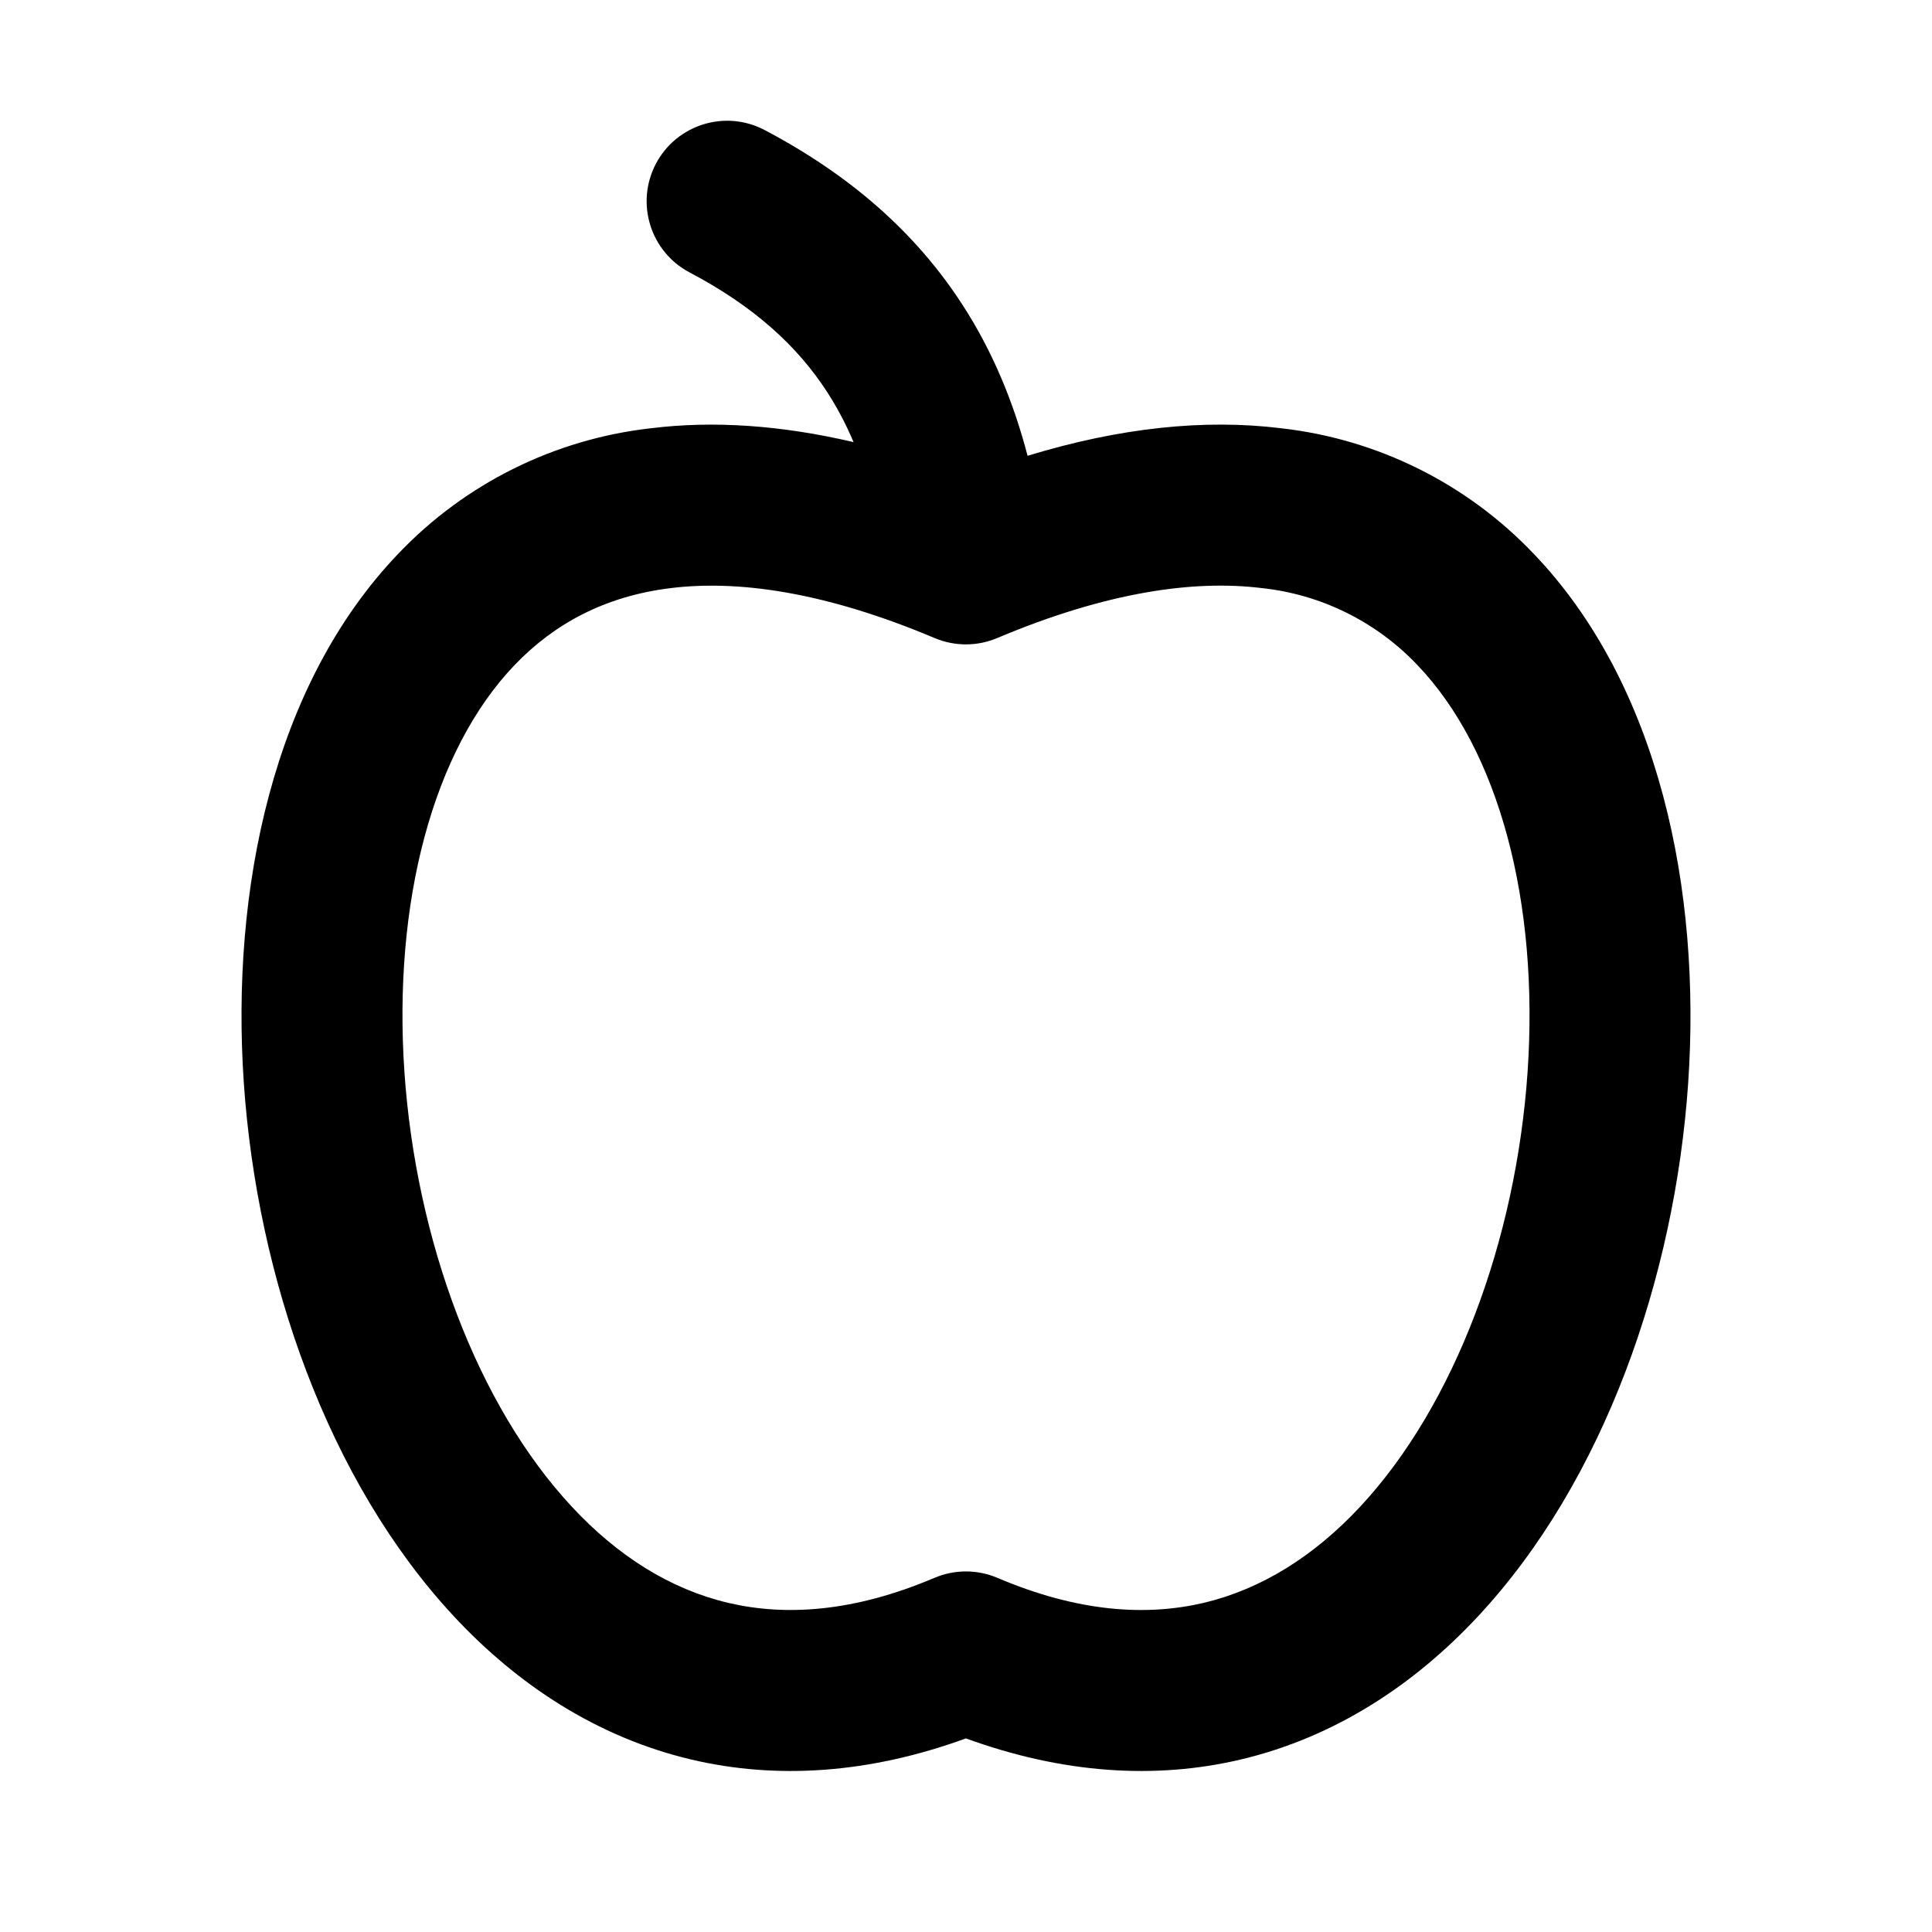
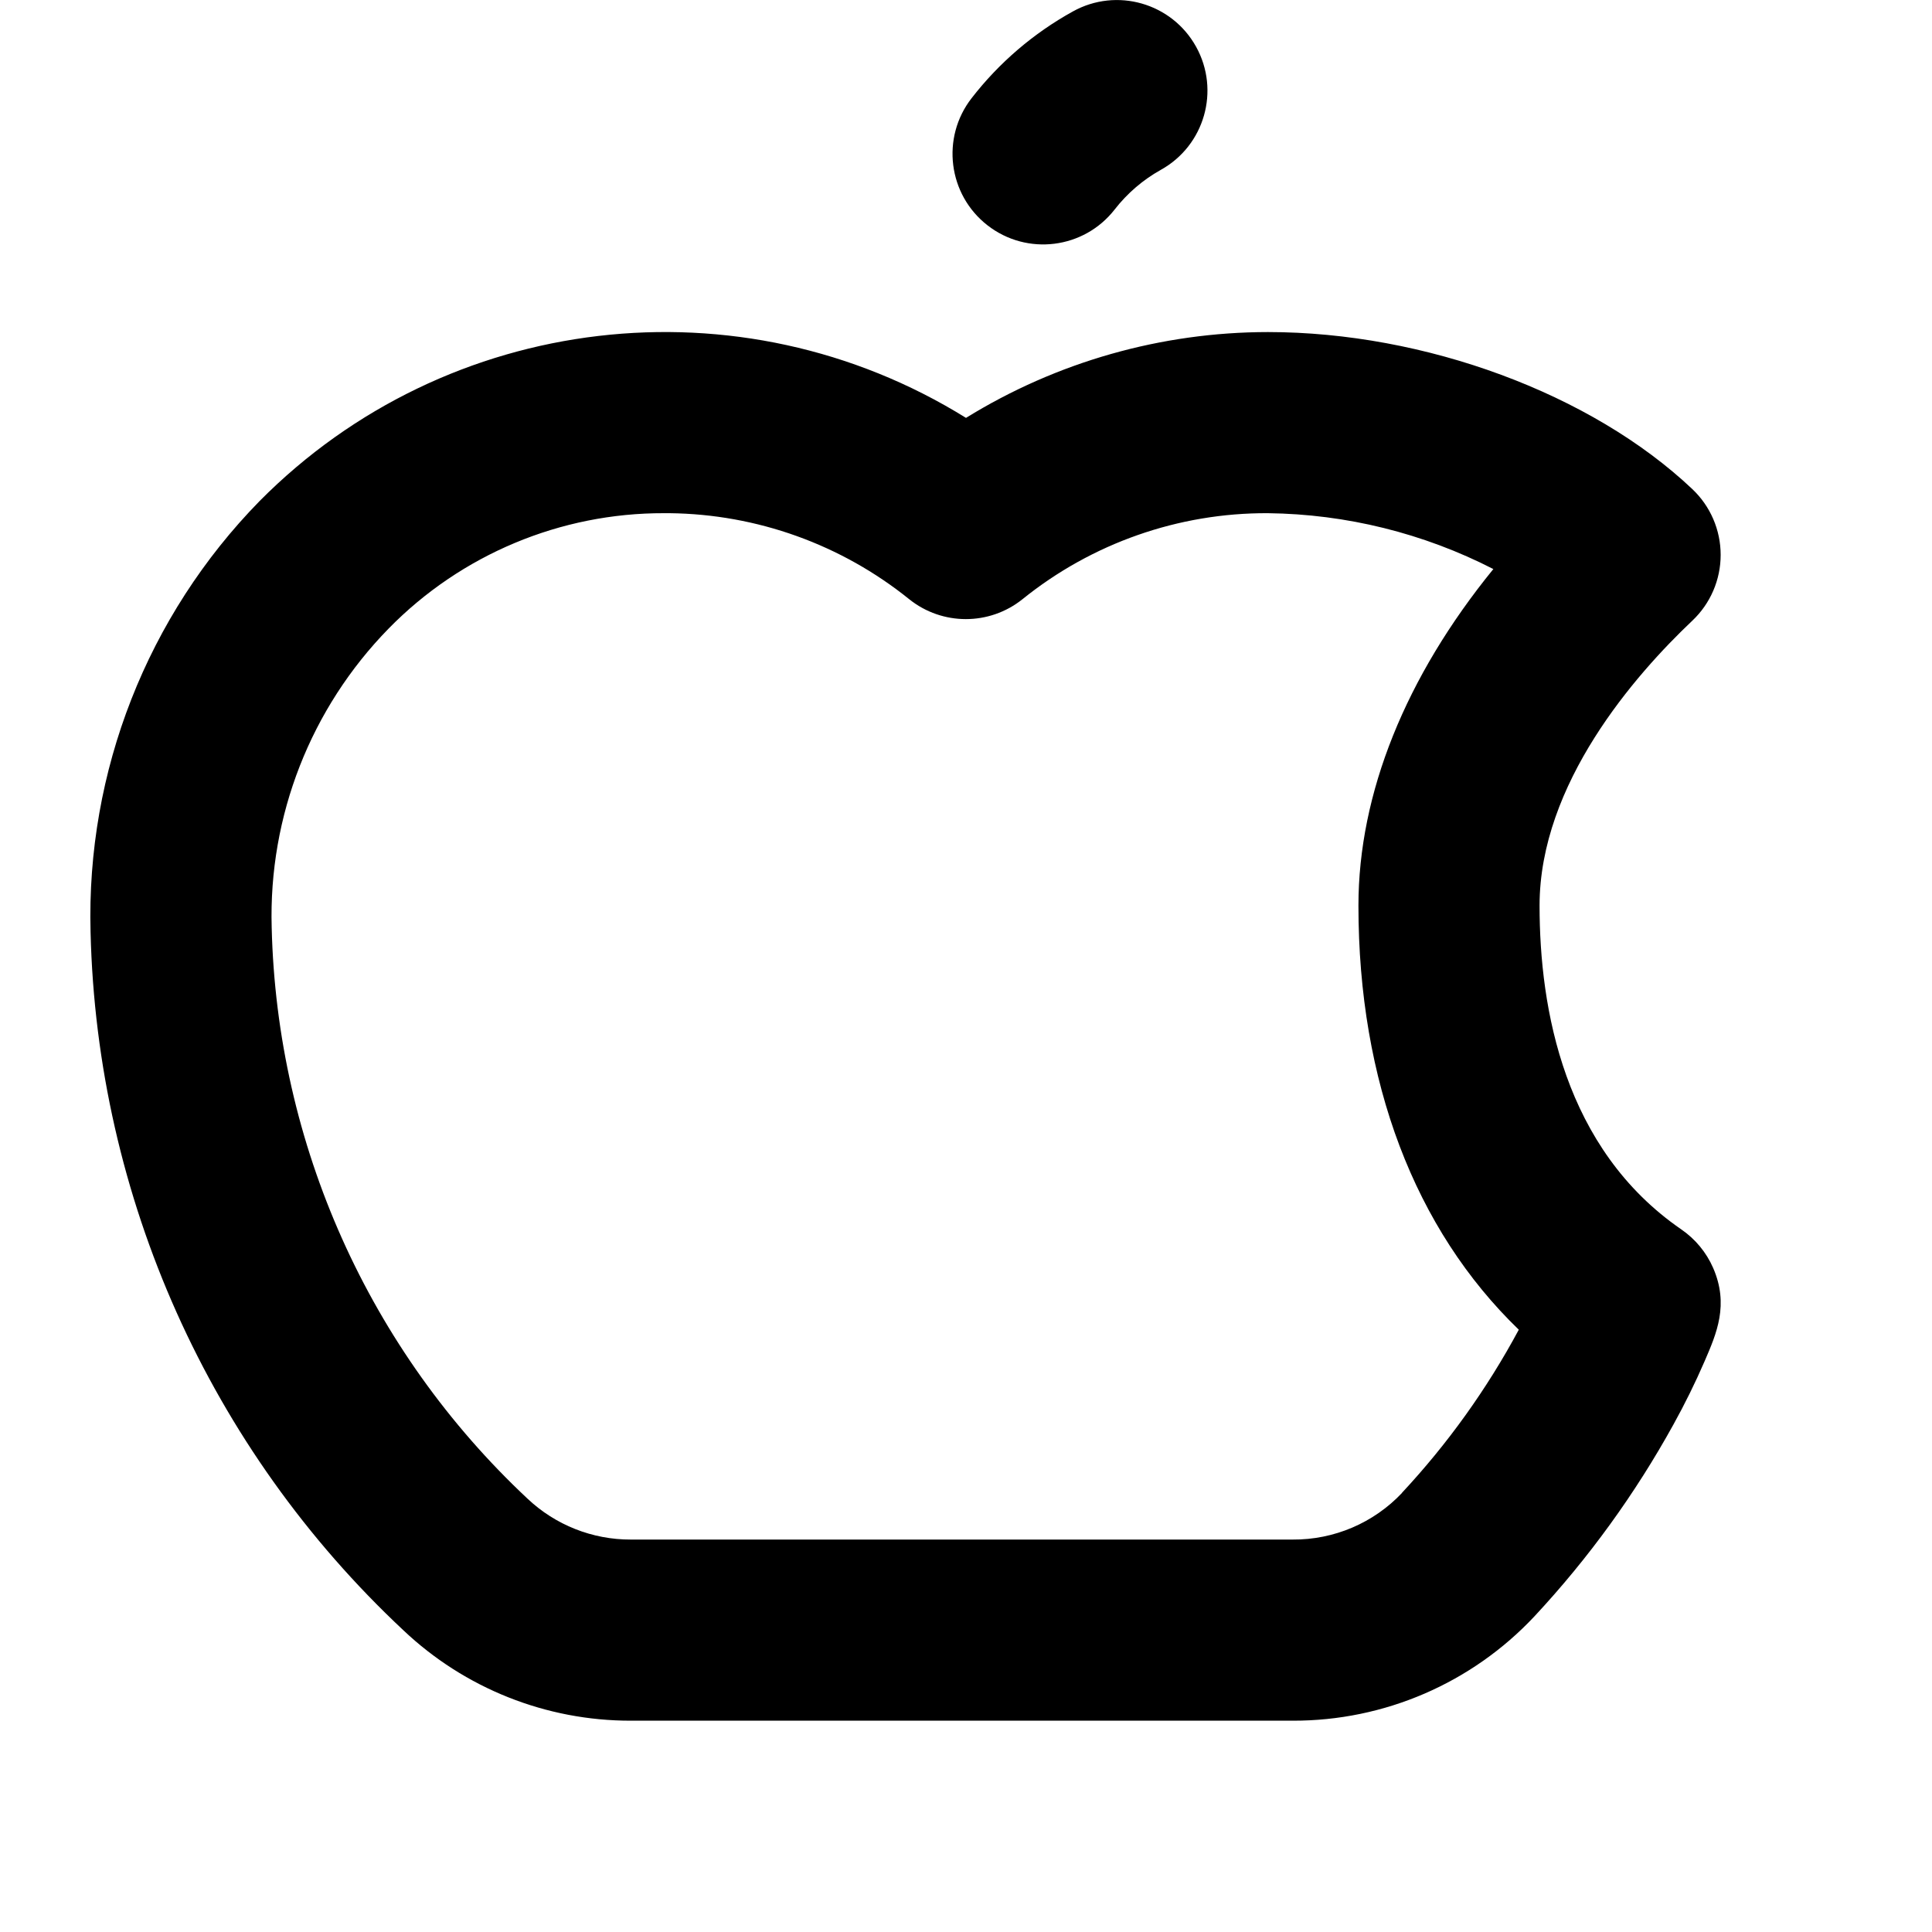
<svg xmlns="http://www.w3.org/2000/svg" fill="none" viewBox="0 0 24 24">
-   <path fill="#000" fill-rule="evenodd" d="M8.148 2.034a1 1 0 0 1 1.35-.419c1.054.556 1.873 1.266 2.46 2.174.369.57.63 1.197.807 1.873 1.143-.349 2.194-.46 3.15-.342a5.12 5.12 0 0 1 3.134 1.556c1.564 1.63 2.086 4.183 1.922 6.58-.166 2.414-1.043 4.938-2.607 6.619-.792.851-1.78 1.505-2.95 1.782-1.063.251-2.213.176-3.415-.262-1.202.438-2.351.513-3.414.262-1.17-.277-2.158-.93-2.95-1.782-1.563-1.682-2.44-4.205-2.606-6.62-.164-2.396.358-4.949 1.921-6.579A5.12 5.12 0 0 1 8.085 5.32q1.166-.144 2.518.172a4 4 0 0 0-.325-.618c-.372-.576-.912-1.068-1.712-1.49a1 1 0 0 1-.418-1.35Zm.897 17.877c.71.167 1.557.117 2.562-.31a1 1 0 0 1 .784 0c1.005.428 1.853.477 2.563.31.715-.17 1.37-.579 1.946-1.198 1.171-1.26 1.932-3.303 2.076-5.394.144-2.109-.353-3.998-1.37-5.059a3.12 3.12 0 0 0-1.936-.955c-.83-.102-1.912.043-3.282.621a1 1 0 0 1-.778 0c-1.37-.578-2.45-.723-3.281-.62-.815.1-1.445.443-1.935.954-1.017 1.06-1.514 2.95-1.37 5.059.144 2.09.905 4.135 2.076 5.394.575.62 1.23 1.029 1.945 1.198Z" clip-rule="evenodd" />
+   <path fill="#000" d="M21.281 15.75a1.13 1.13 0 0 0-.394-.477c-1.457-1.002-1.762-2.74-1.762-4.023 0-1.516 1.189-2.869 1.898-3.54a1.125 1.125 0 0 0 0-1.634c-1.252-1.185-3.322-1.951-5.273-1.951A7.15 7.15 0 0 0 12 5.191a7.09 7.09 0 0 0-8.773 1.031 7.37 7.37 0 0 0-2.102 5.357 12.28 12.28 0 0 0 3.884 8.671 4.1 4.1 0 0 0 2.828 1.125h8.221a4.1 4.1 0 0 0 3.005-1.298 12 12 0 0 0 1.725-2.381 9 9 0 0 0 .388-.788c.149-.345.304-.701.105-1.158Zm-3.865 2.796a1.85 1.85 0 0 1-1.358.579H7.837a1.86 1.86 0 0 1-1.284-.508 10.05 10.05 0 0 1-3.178-7.097 5.1 5.1 0 0 1 1.453-3.712A4.77 4.77 0 0 1 8.25 6.375h.068a4.83 4.83 0 0 1 2.977 1.069 1.125 1.125 0 0 0 1.406 0 4.82 4.82 0 0 1 3.049-1.069 6.3 6.3 0 0 1 2.801.694c-1.089 1.337-1.676 2.787-1.676 4.181 0 2.187.7 4.021 1.992 5.268a9.7 9.7 0 0 1-1.452 2.027ZM12.07 1.219A4.1 4.1 0 0 1 13.328.142 1.125 1.125 0 0 1 14.42 2.11a1.9 1.9 0 0 0-.573.492 1.125 1.125 0 0 1-1.777-1.383Z" />
</svg>
